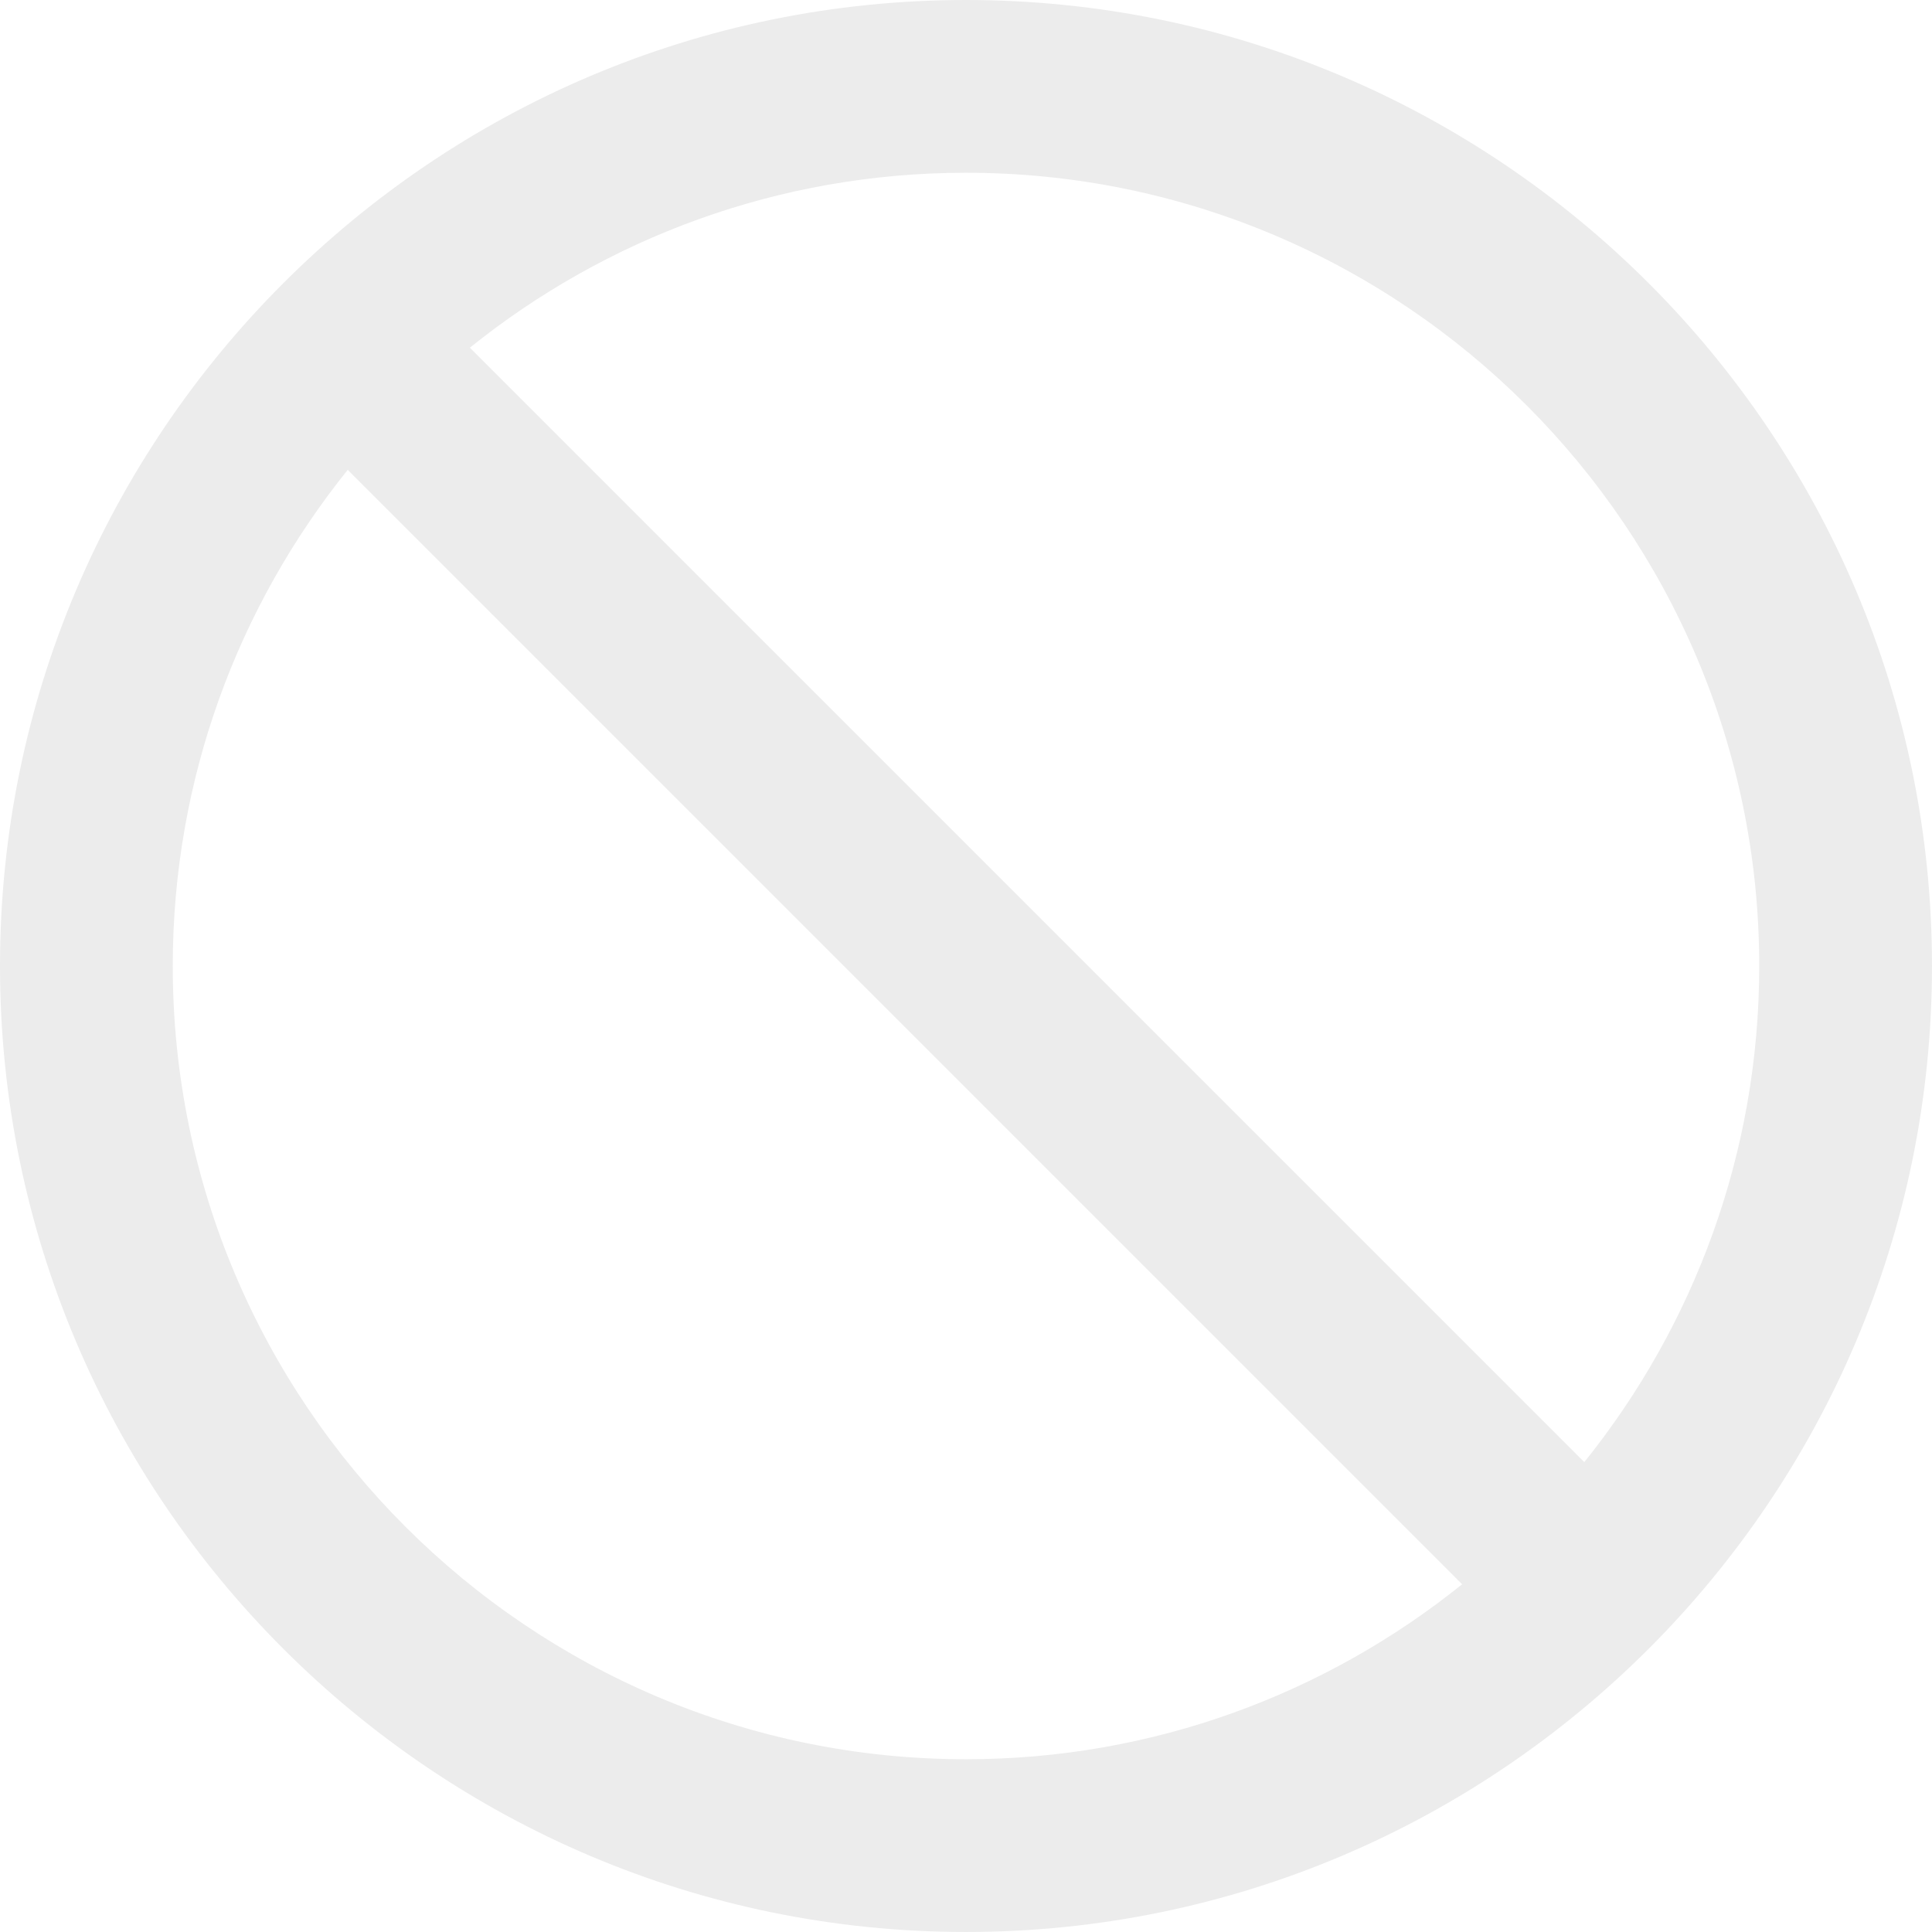
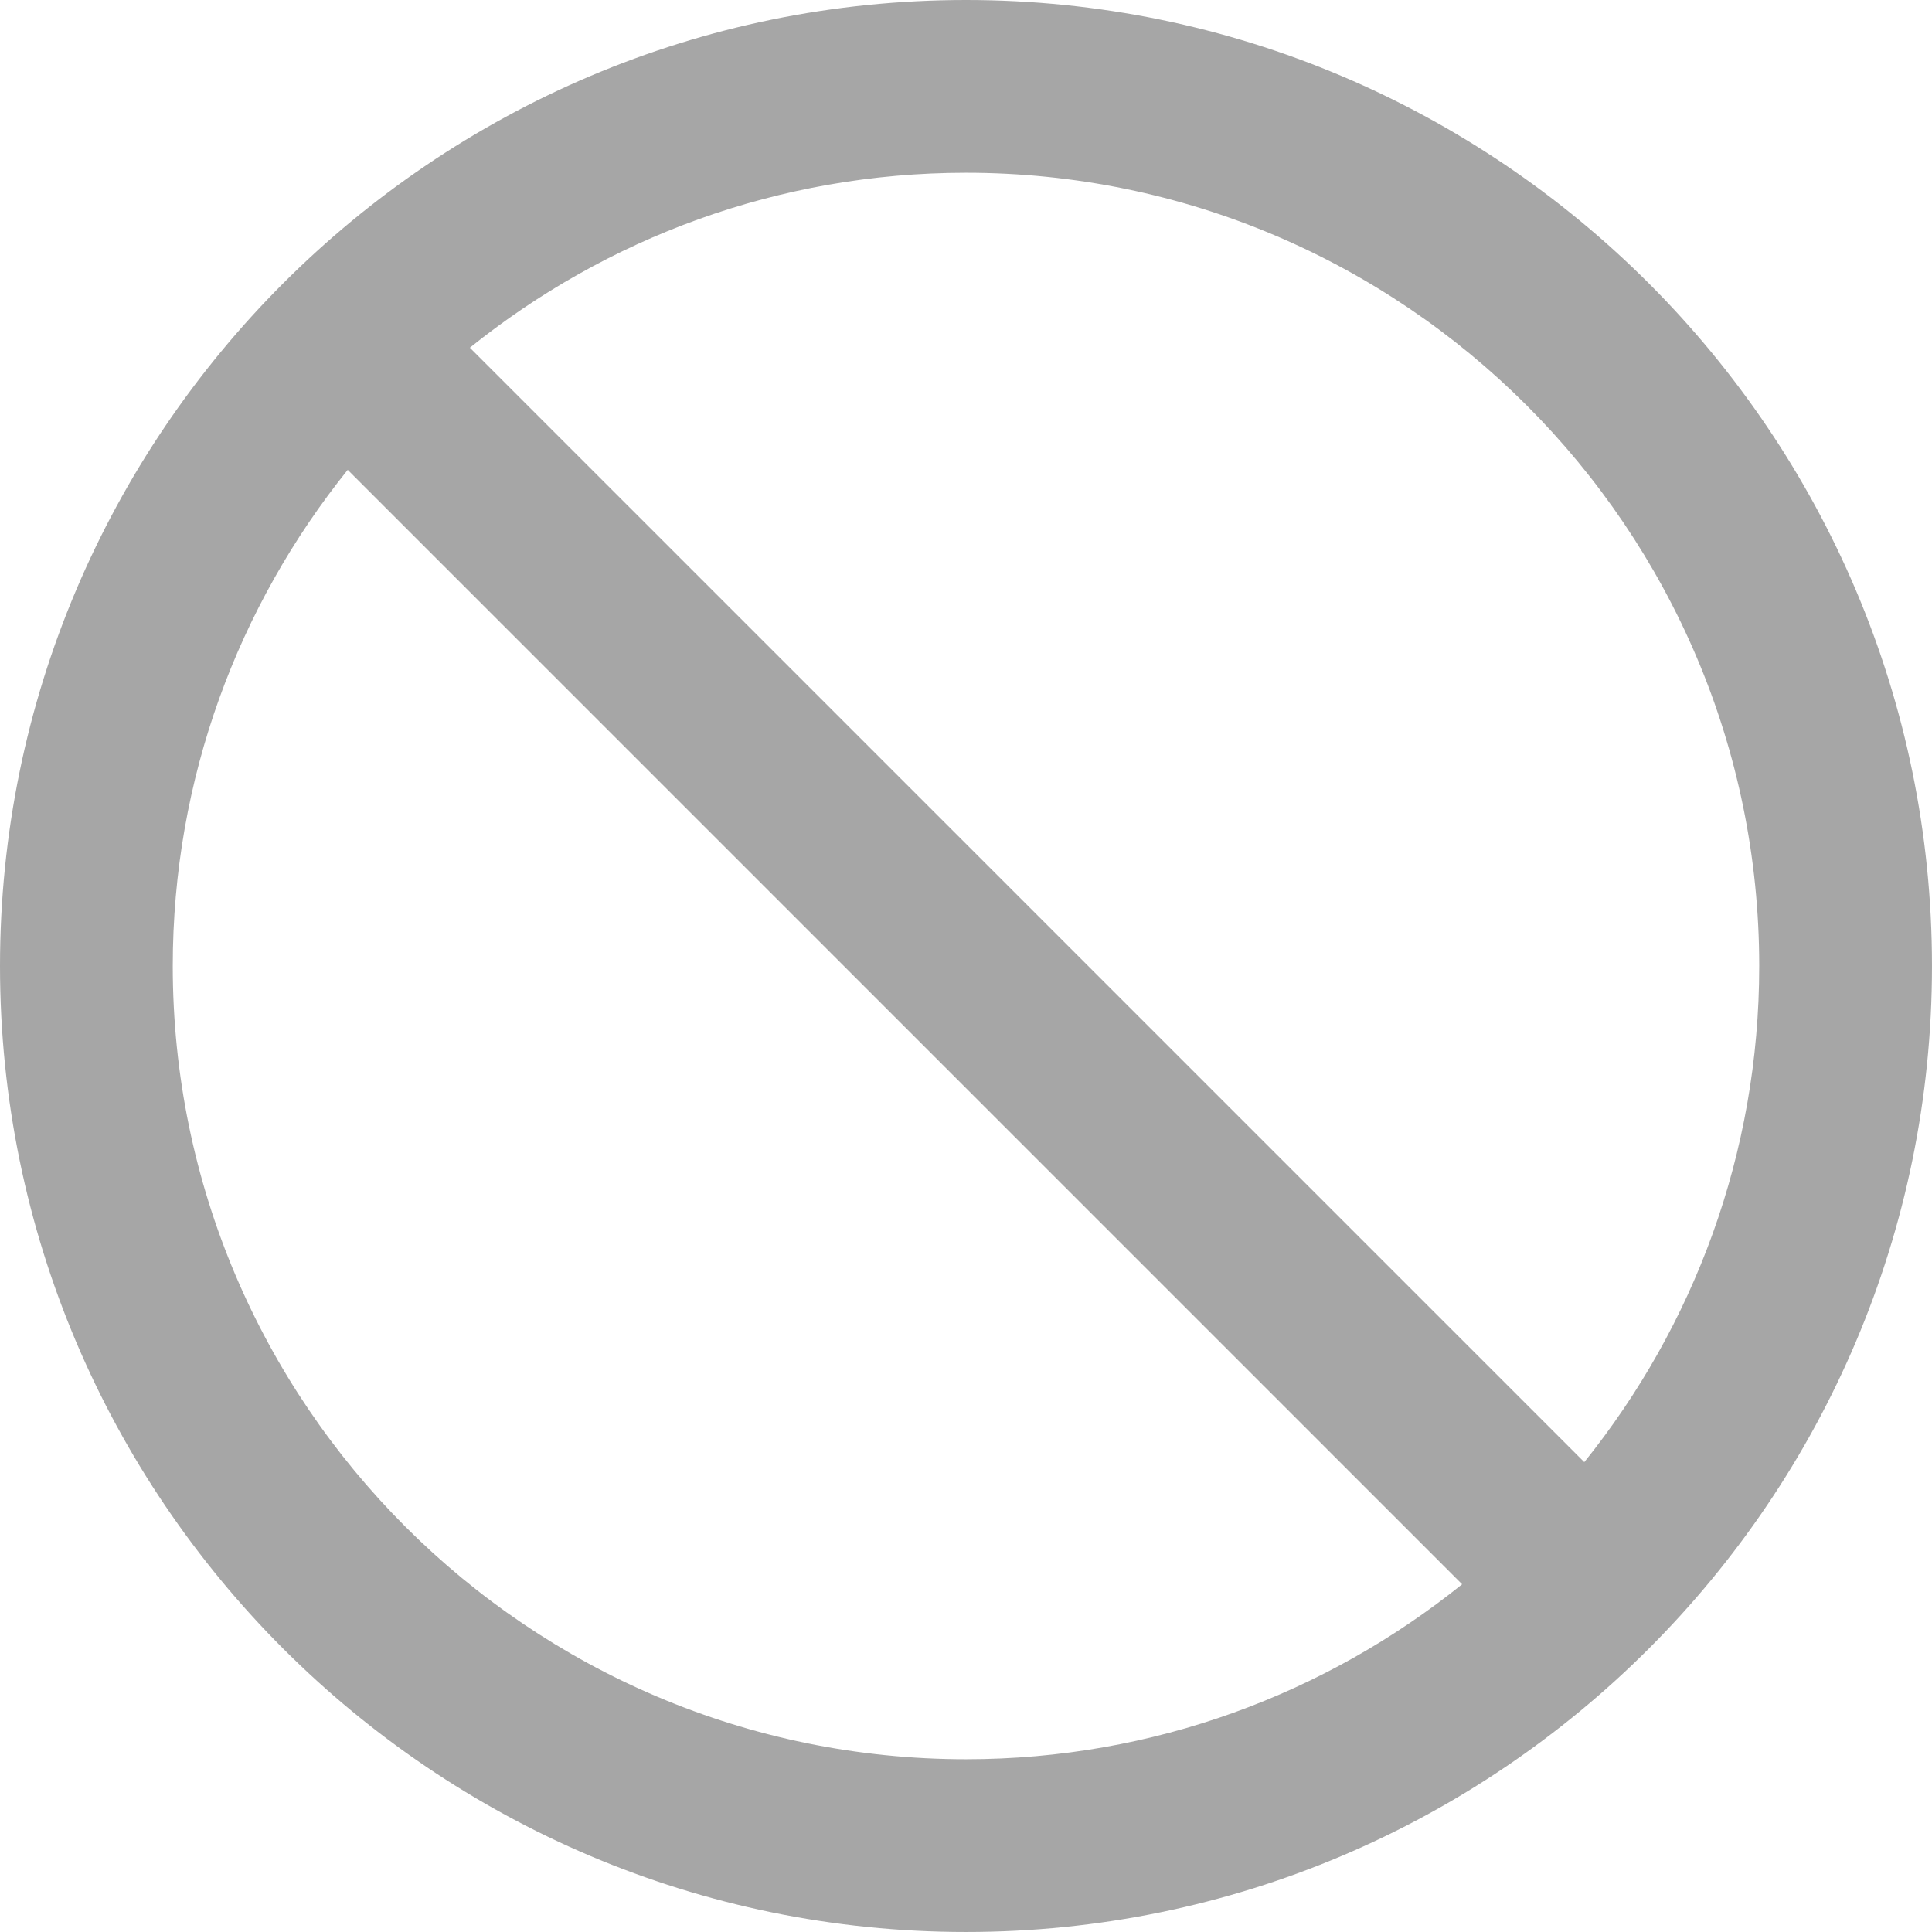
<svg xmlns="http://www.w3.org/2000/svg" version="1.1" id="Capa_1" x="0px" y="0px" viewBox="0 0 167.751 167.751" style="enable-background:new 0 0 167.751 167.751;" xml:space="preserve" width="512px" height="512px">
-   <path d="M0,83.875c0,46.249,37.626,83.875,83.875,83.875s83.875-37.626,83.875-83.875S130.125,0,83.875,0S0,37.626,0,83.875z   M83.875,152.751C45.897,152.751,15,121.854,15,83.875c0-16.292,5.698-31.272,15.191-43.078l96.762,96.762  C115.147,147.052,100.168,152.751,83.875,152.751z M152.75,83.875c0,16.292-5.698,31.272-15.19,43.078L40.797,30.191  C52.603,20.698,67.583,15,83.875,15C121.853,15,152.75,45.897,152.75,83.875z" fill="#ececec" />
+   <path d="M0,83.875c0,46.249,37.626,83.875,83.875,83.875s83.875-37.626,83.875-83.875S130.125,0,83.875,0S0,37.626,0,83.875z   M83.875,152.751C45.897,152.751,15,121.854,15,83.875c0-16.292,5.698-31.272,15.191-43.078l96.762,96.762  C115.147,147.052,100.168,152.751,83.875,152.751z M152.75,83.875c0,16.292-5.698,31.272-15.19,43.078L40.797,30.191  C52.603,20.698,67.583,15,83.875,15C121.853,15,152.75,45.897,152.75,83.875z" fill="#a6a6a6" />
  <g>
</g>
  <g>
</g>
  <g>
</g>
  <g>
</g>
  <g>
</g>
  <g>
</g>
  <g>
</g>
  <g>
</g>
  <g>
</g>
  <g>
</g>
  <g>
</g>
  <g>
</g>
  <g>
</g>
  <g>
</g>
  <g>
</g>
</svg>
